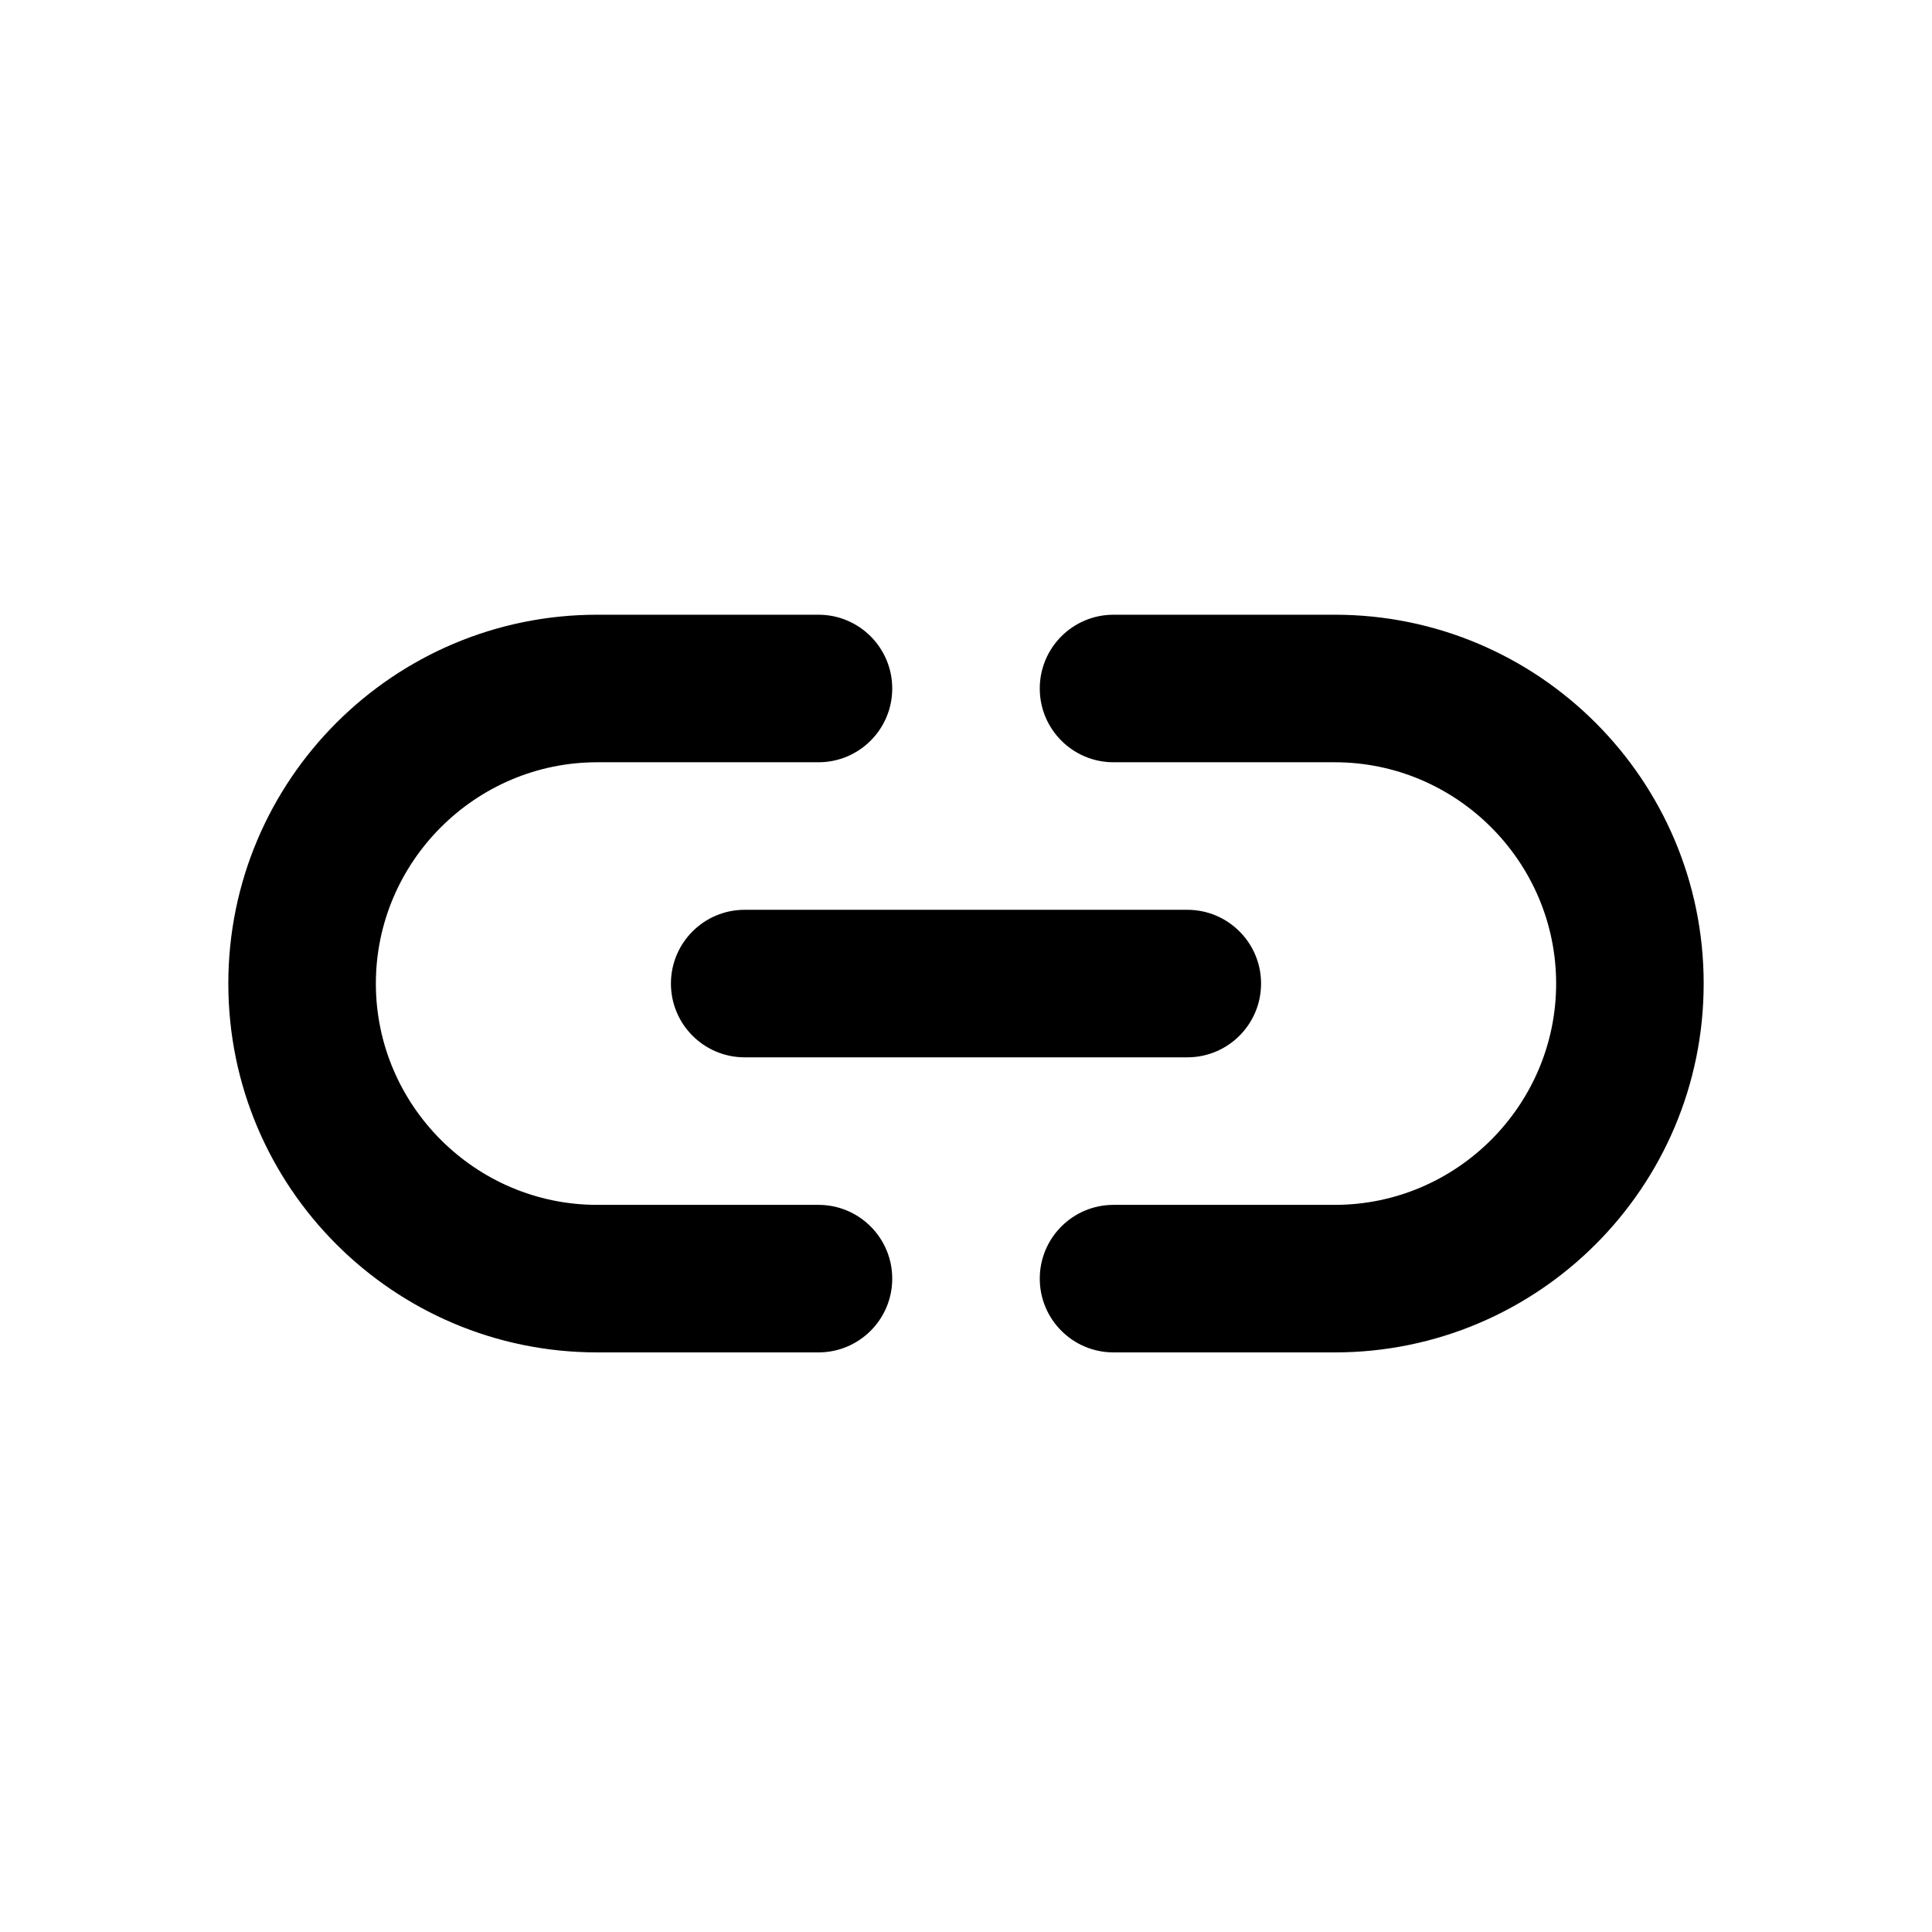
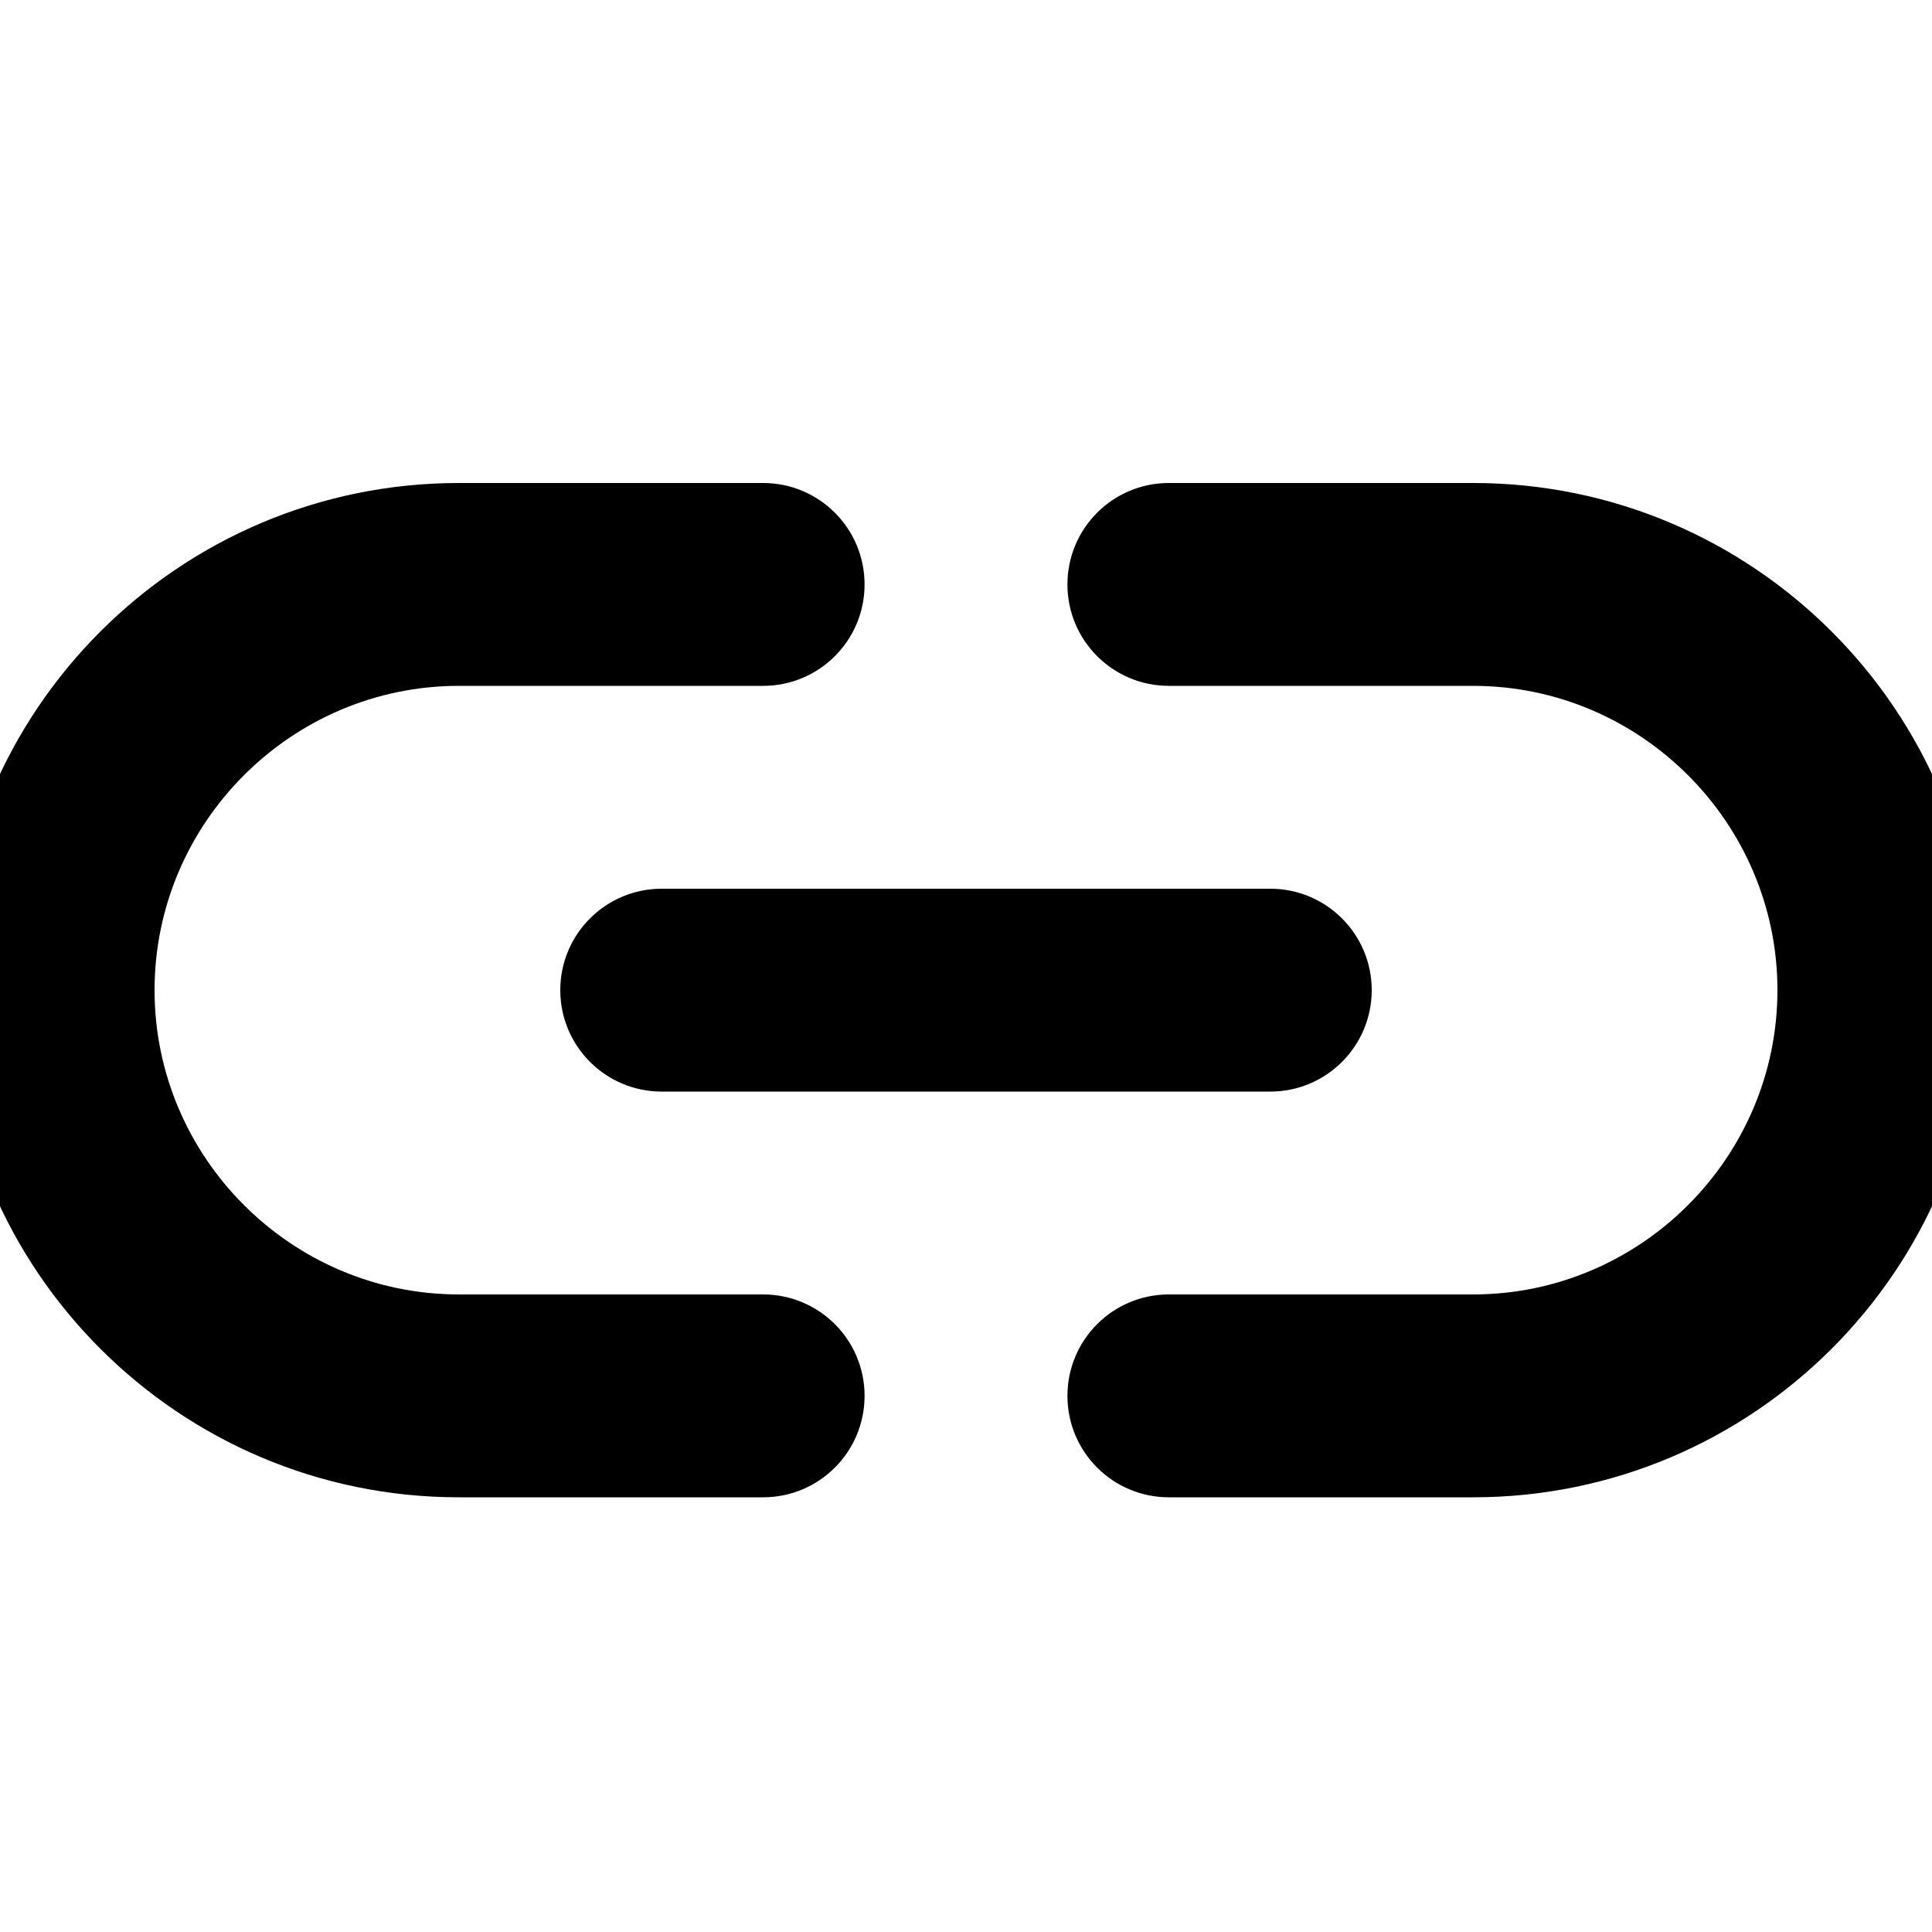
- <svg xmlns="http://www.w3.org/2000/svg" width="110px" height="110px" viewBox="0 0 110 110" version="1.1">
+ <svg xmlns="http://www.w3.org/2000/svg" width="110px" height="110px" viewBox="15 15 80 80" version="1.1">
  <g id="viz_link" stroke="none" stroke-width="1" fill="none" fill-rule="evenodd">
    <g id="link_black_24dp" transform="translate(5, 5)">
      <path d="M5,0 L96,0 C98.761,-5.07265313e-16 101,2.239 101,5 L101,96 C101,98.761 98.761,101 96,101 L5,101 C2.239,101 3.38176876e-16,98.761 0,96 L0,5 C-3.38176876e-16,2.239 2.239,5.07265313e-16 5,0 Z" id="Path" />
      <path d="M71,30 L58.4,30 C56.08,30 54.2,31.88 54.2,34.2 C54.2,36.52 56.08,38.4 58.4,38.4 L71,38.4 L71,38.4 C77.93,38.4 83.6,44.07 83.6,51 C83.6,57.93 77.93,63.6 71,63.6 L58.4,63.6 C56.08,63.6 54.2,65.48 54.2,67.8 C54.2,70.12 56.08,72 58.4,72 L71,72 L71,72 C82.592,72 92,62.592 92,51 C92,39.408 82.592,30 71,30 Z M41.6,63.6 L29,63.6 L29,63.6 C22.07,63.6 16.4,57.93 16.4,51 C16.4,44.07 22.07,38.4 29,38.4 L41.6,38.4 C43.92,38.4 45.8,36.52 45.8,34.2 C45.8,31.88 43.92,30 41.6,30 L29,30 L29,30 C17.408,30 8,39.408 8,51 C8,62.592 17.408,72 29,72 L41.6,72 C43.92,72 45.8,70.12 45.8,67.8 C45.8,65.48 43.92,63.6 41.6,63.6 Z M37.4,46.8 L62.6,46.8 C64.92,46.8 66.8,48.68 66.8,51 C66.8,53.32 64.92,55.2 62.6,55.2 L37.4,55.2 C35.08,55.2 33.2,53.32 33.2,51 C33.2,48.68 35.08,46.8 37.4,46.8 Z" id="Shape" fill="currentColor" fill-rule="nonzero" />
    </g>
  </g>
</svg>
